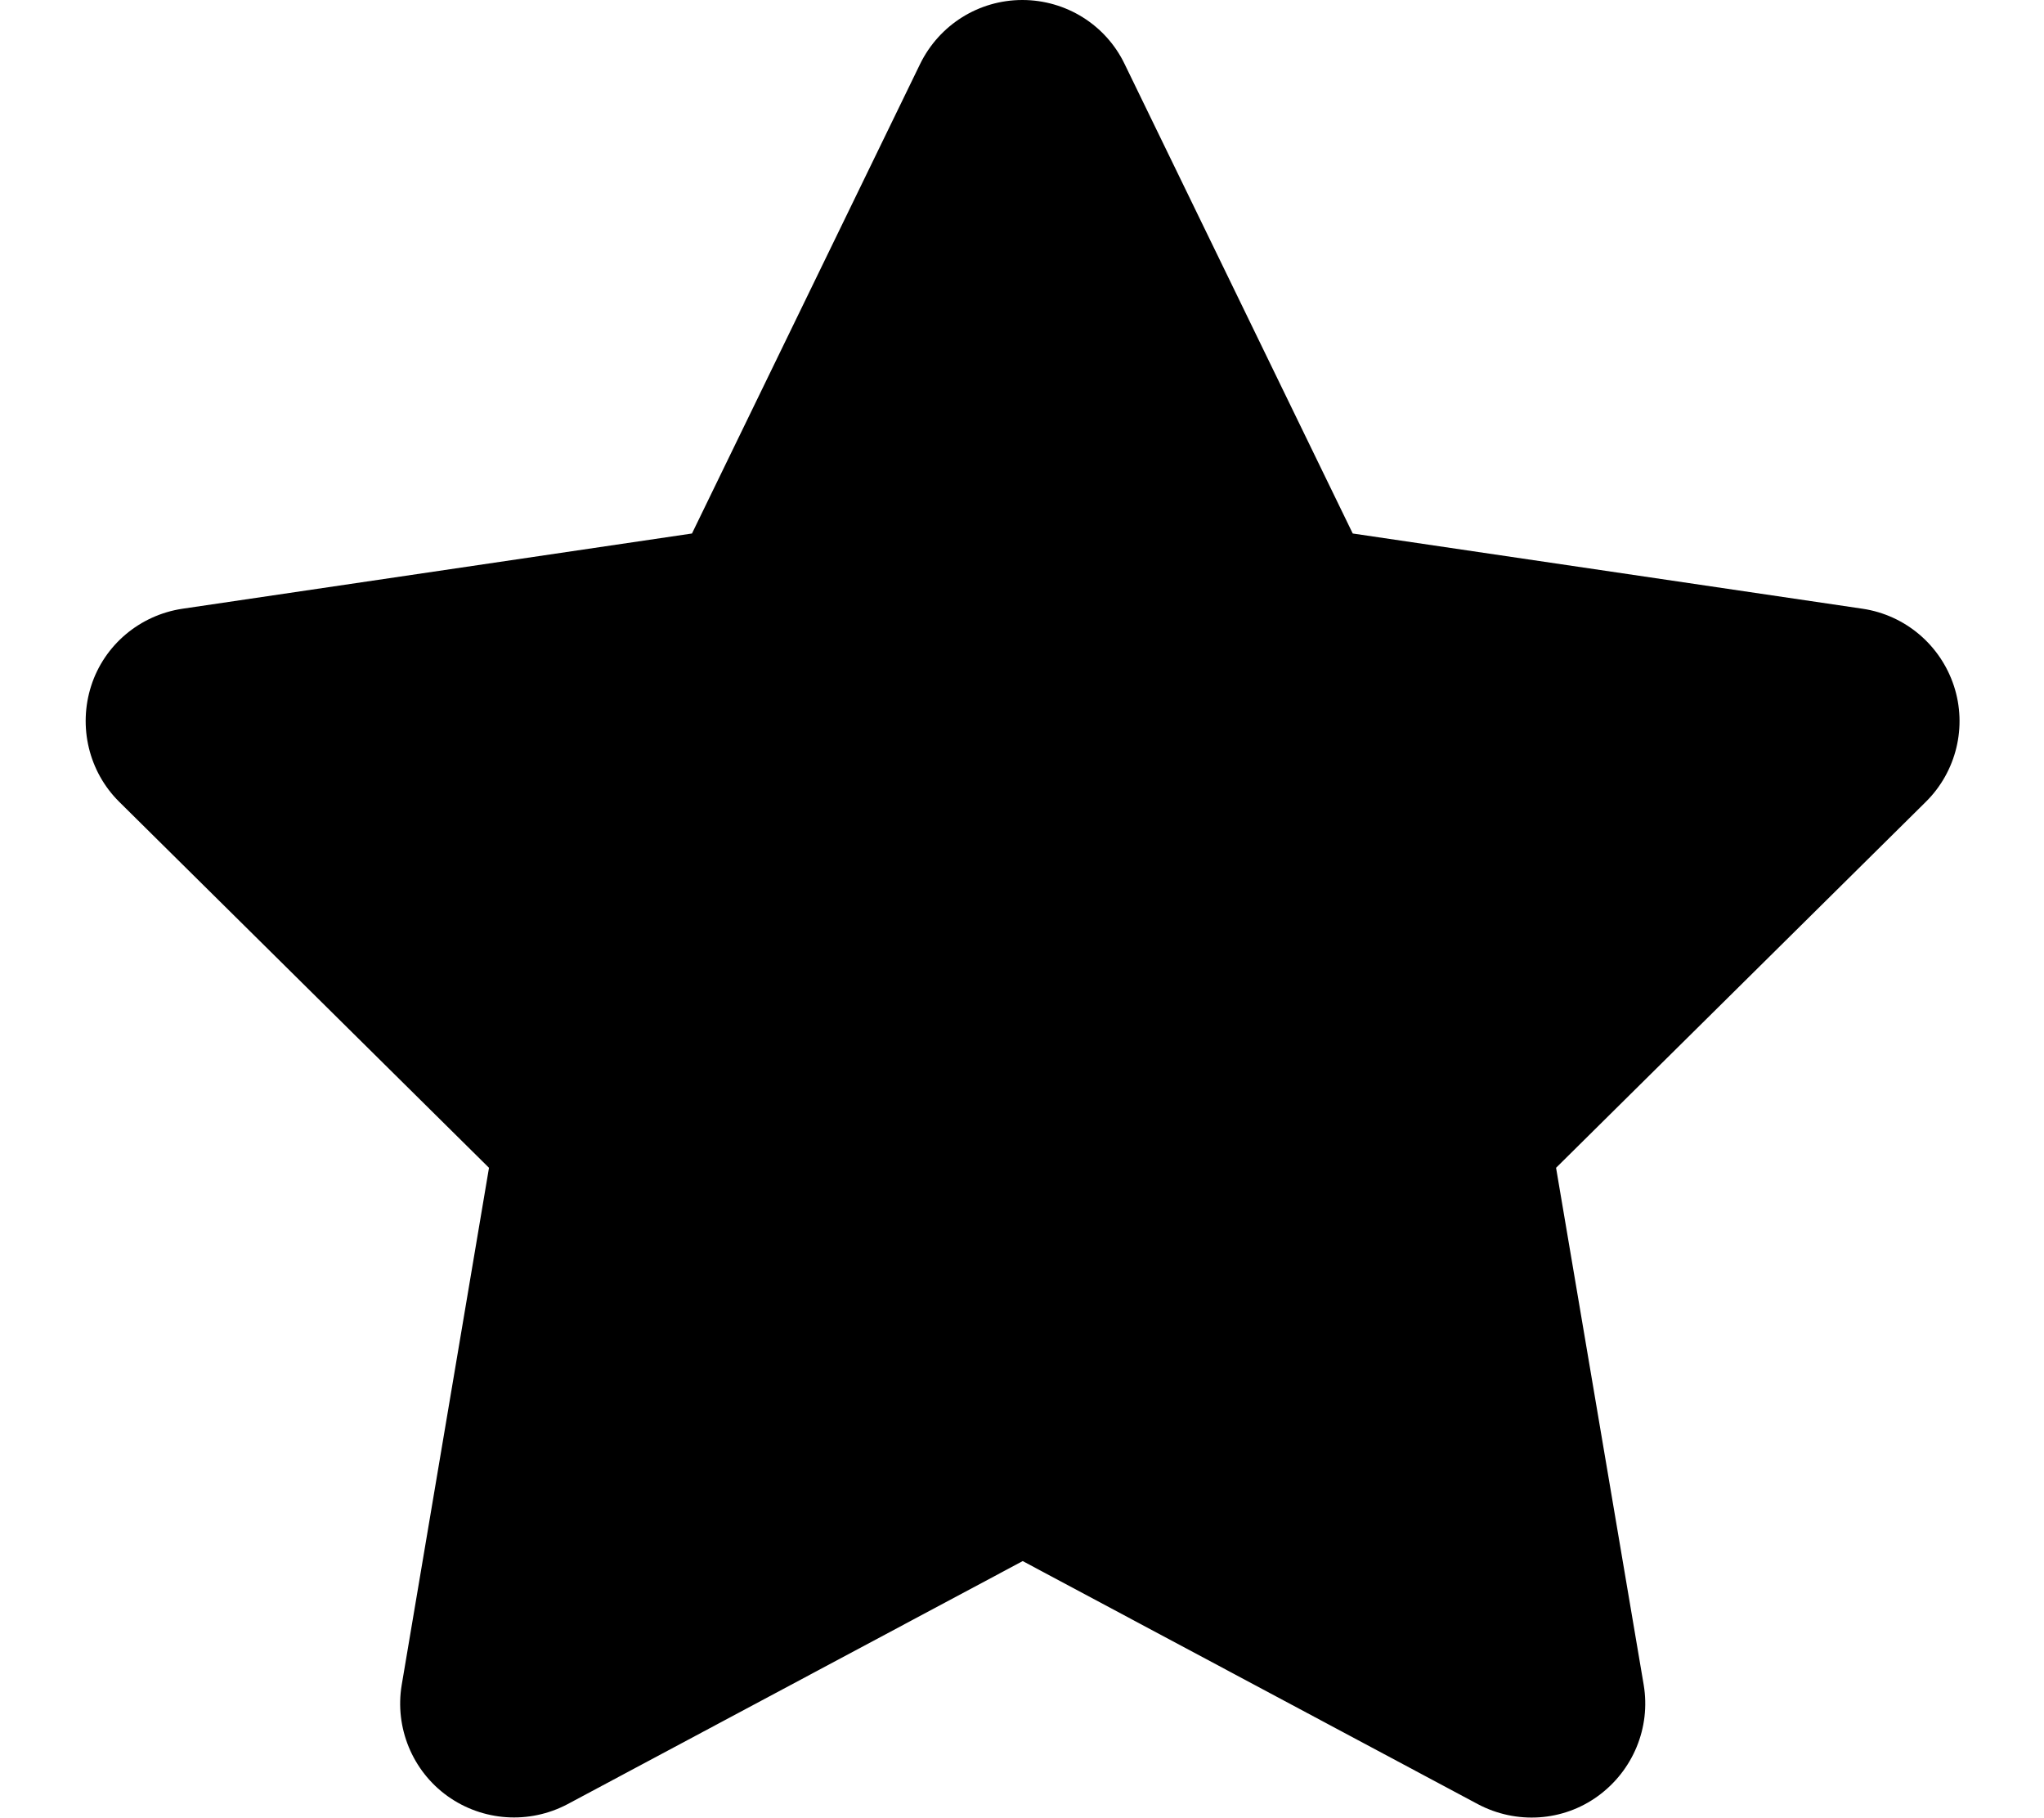
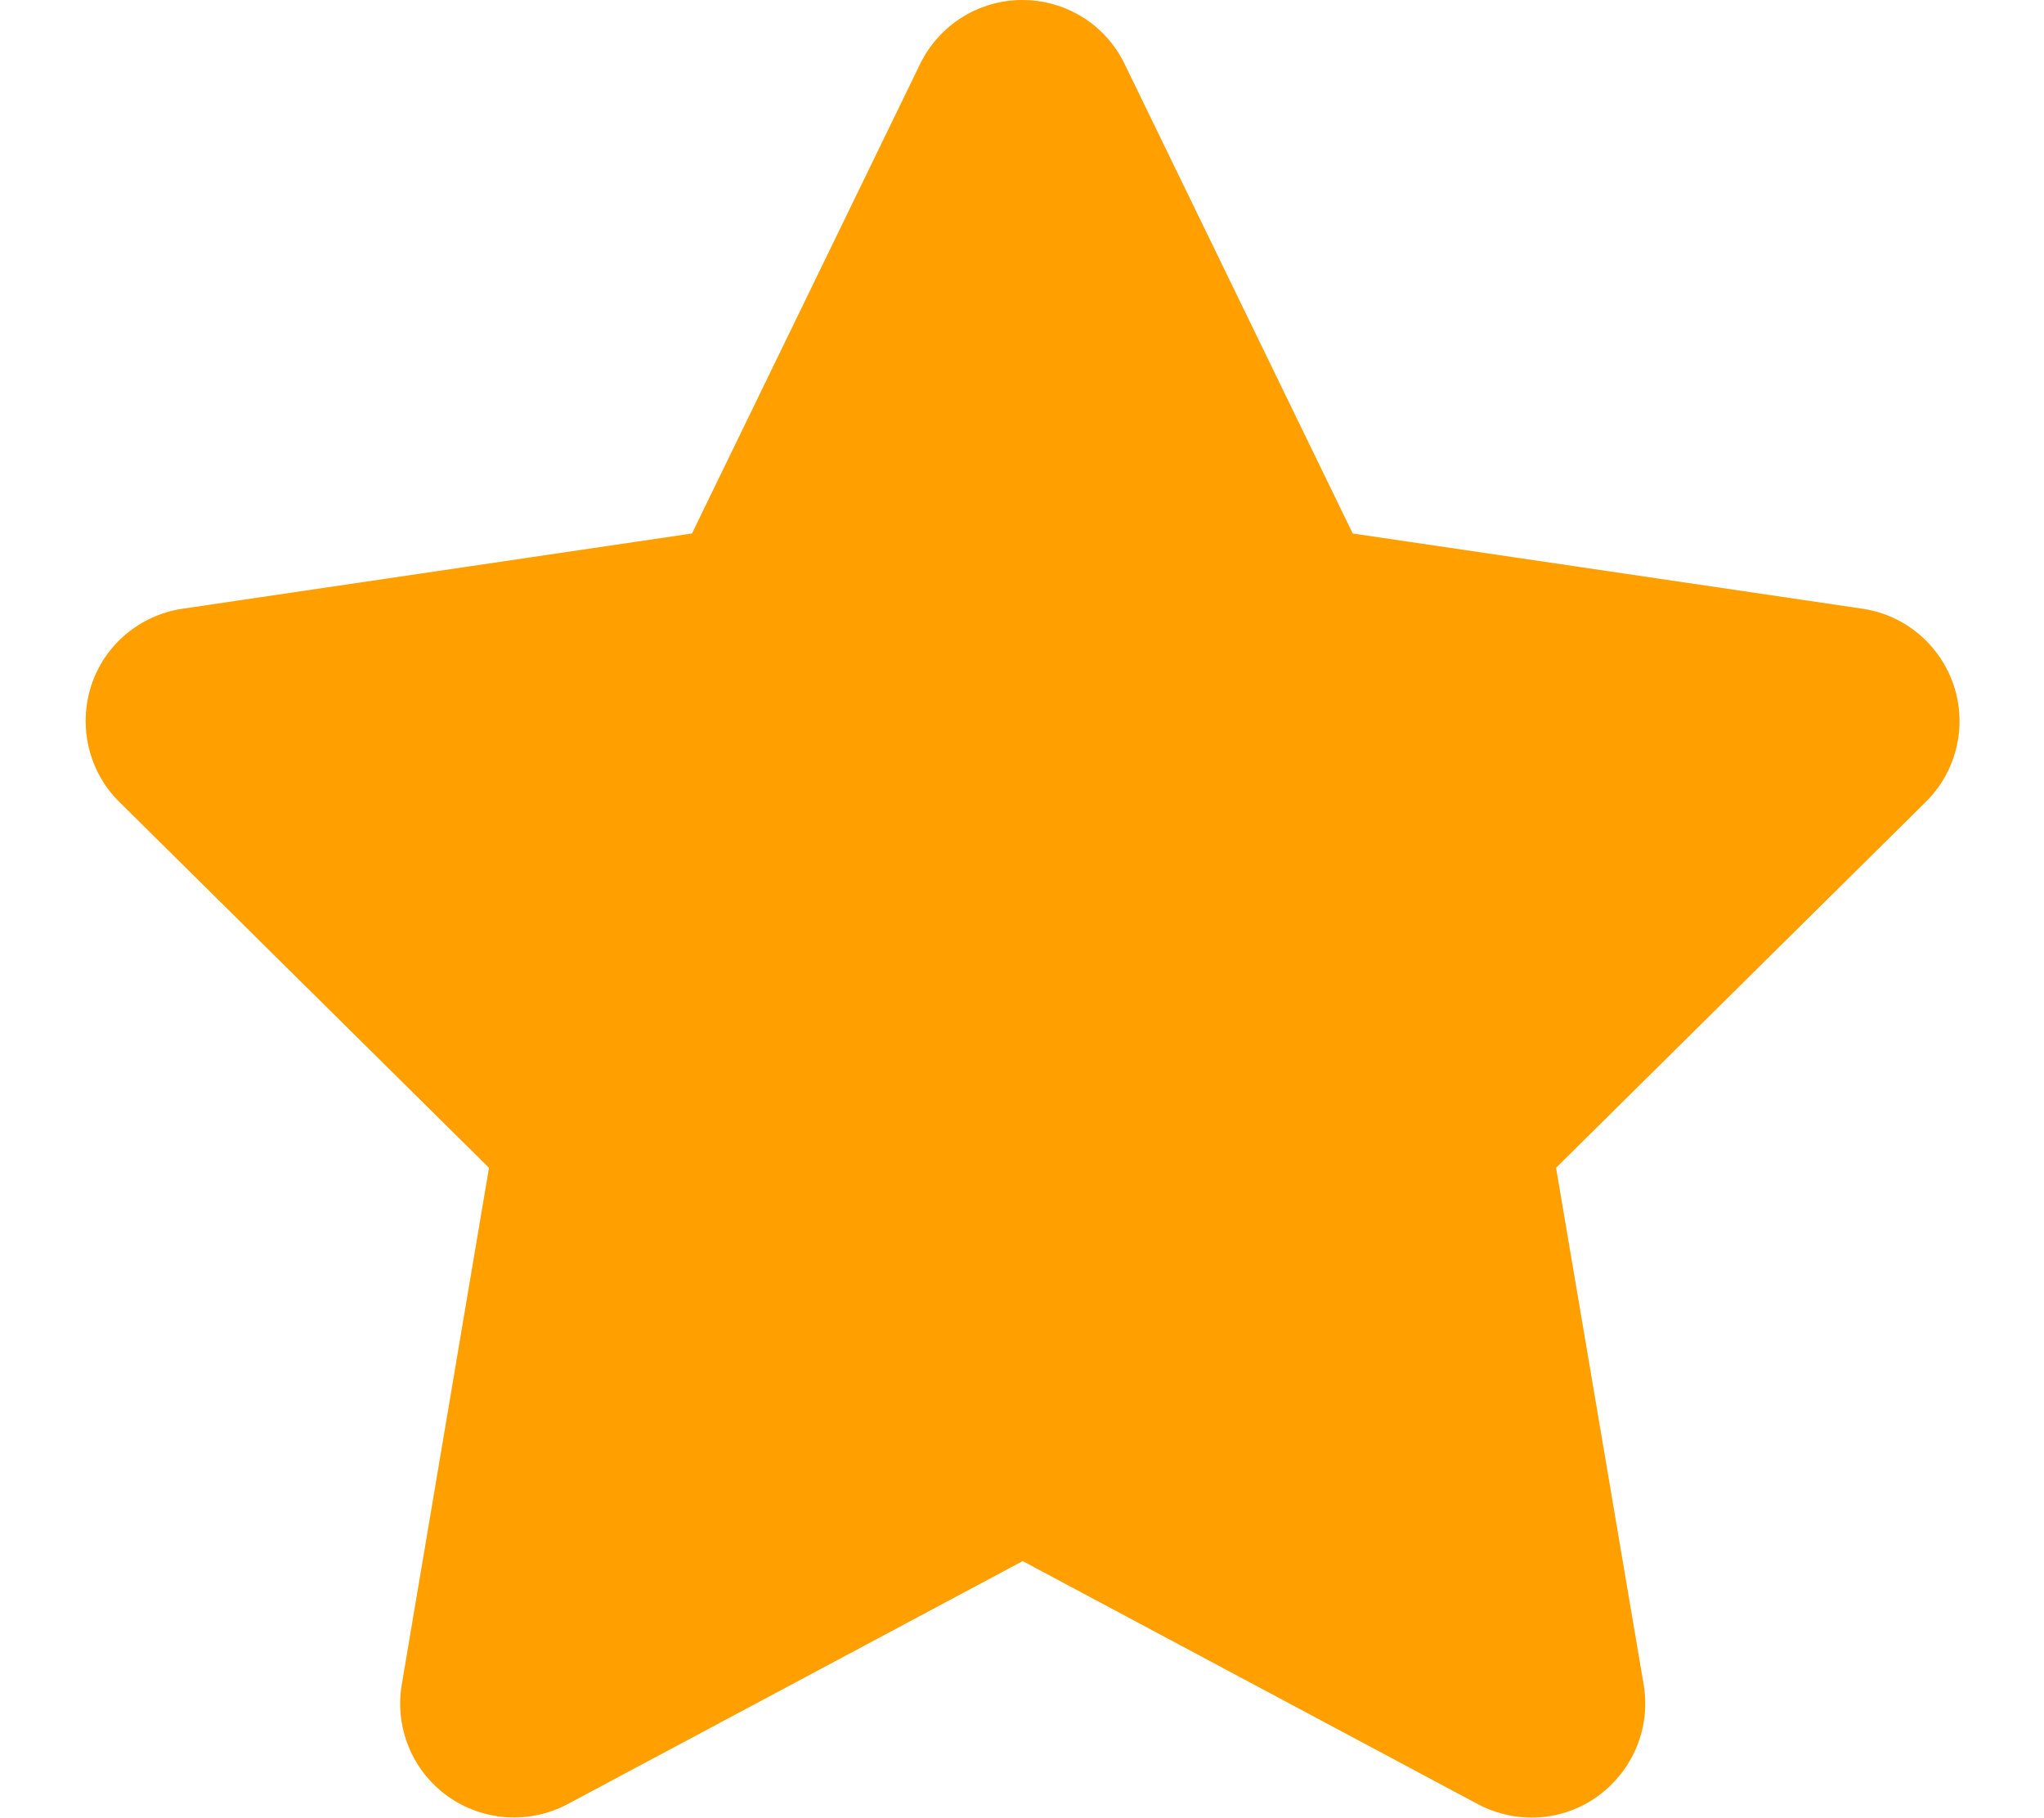
- <svg xmlns="http://www.w3.org/2000/svg" viewBox="0 0 576 512">
-   <path d="M316.9 18C311.6 7 300.4 0 288.1 0s-23.4 7-28.8 18L195 150.3 51.4 171.5c-12 1.8-22 10.2-25.7 21.7s-.7 24.2 7.9 32.7L137.8 329 113.2 474.7c-2 12 3 24.2 12.9 31.3s23 8 33.8 2.3l128.3-68.5 128.3 68.5c10.8 5.7 23.9 4.9 33.8-2.3s14.9-19.3 12.9-31.3L438.5 329 542.7 225.9c8.6-8.5 11.7-21.2 7.9-32.7s-13.7-19.9-25.7-21.7L381.2 150.3 316.9 18z" />
+ <svg xmlns="http://www.w3.org/2000/svg" version="1.1" id="Layer_1" x="0px" y="0px" viewBox="0 0 576 512" style="enable-background:new 0 0 576 512;" xml:space="preserve">
+   <style type="text/css">
+ 	.st0{fill:#FF9F00;}
+ </style>
+   <path class="st0" d="M316.9,18c-5.3-11-16.5-18-28.8-18s-23.4,7-28.8,18L195,150.3L51.4,171.5c-12,1.8-22,10.2-25.7,21.7  s-0.7,24.2,7.9,32.7L137.8,329l-24.6,145.7c-2,12,3,24.2,12.9,31.3s23,8,33.8,2.3l128.3-68.5l128.3,68.5c10.8,5.7,23.9,4.9,33.8-2.3  s14.9-19.3,12.9-31.3L438.5,329l104.2-103.1c8.6-8.5,11.7-21.2,7.9-32.7s-13.7-19.9-25.7-21.7l-143.7-21.2L316.9,18z" />
</svg>
